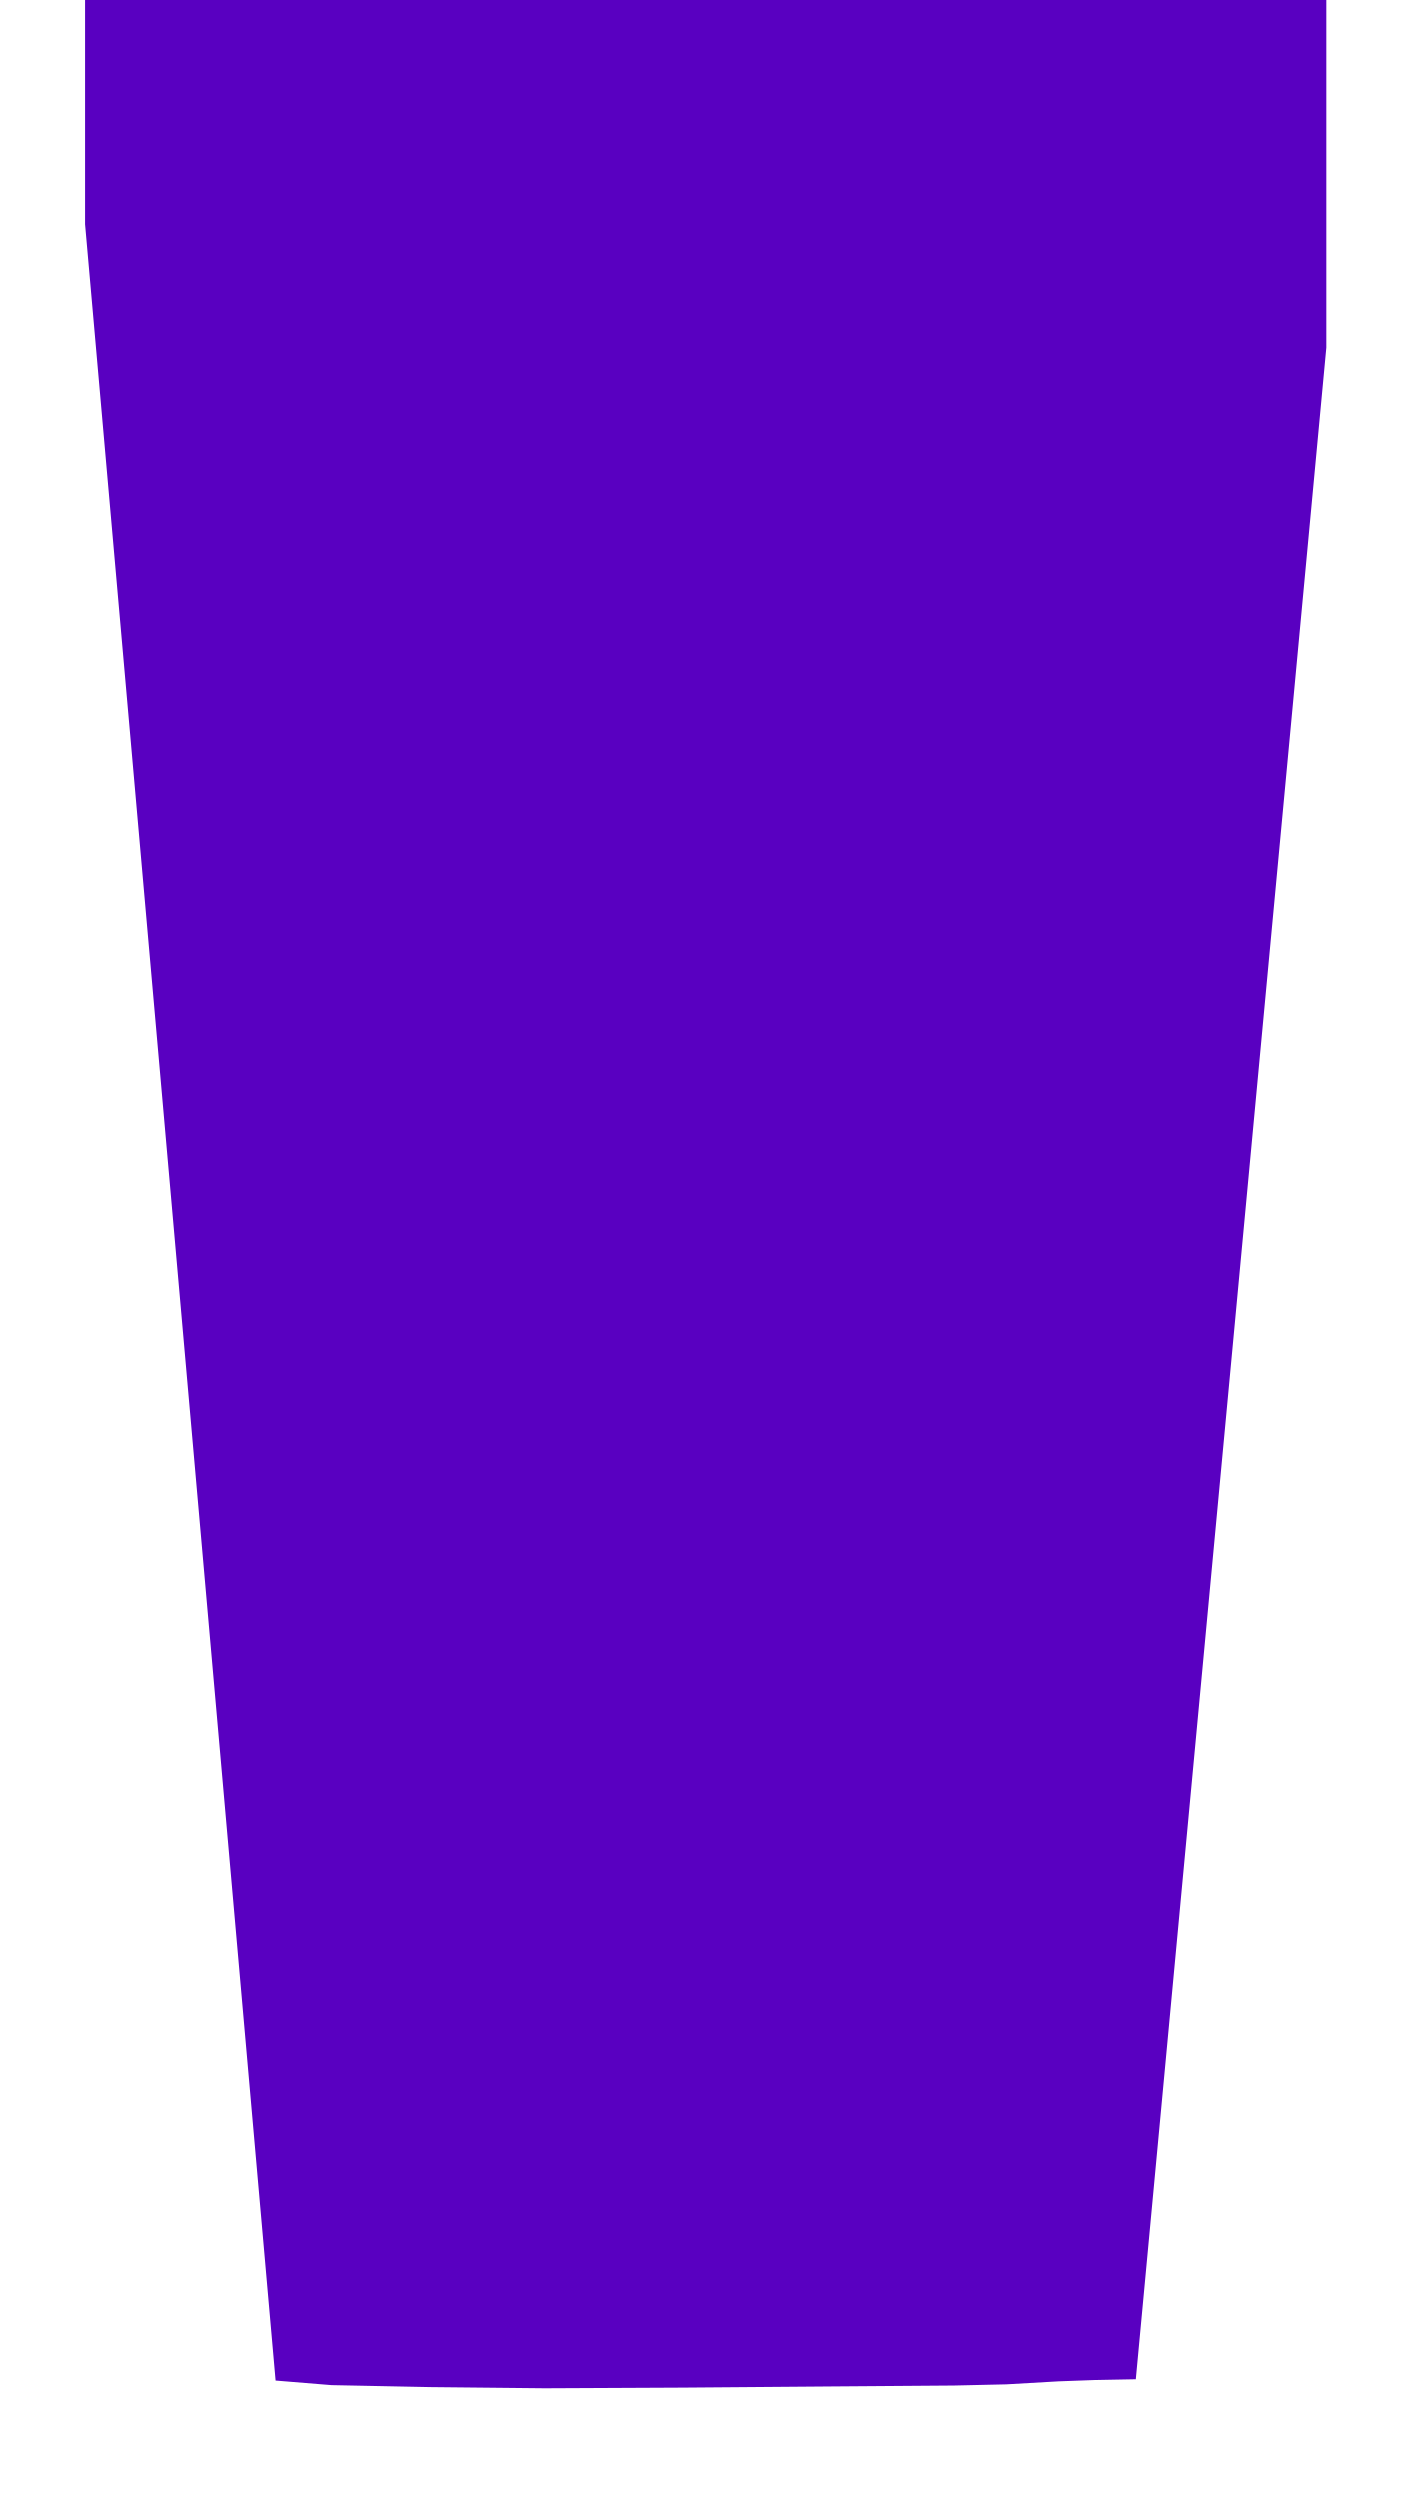
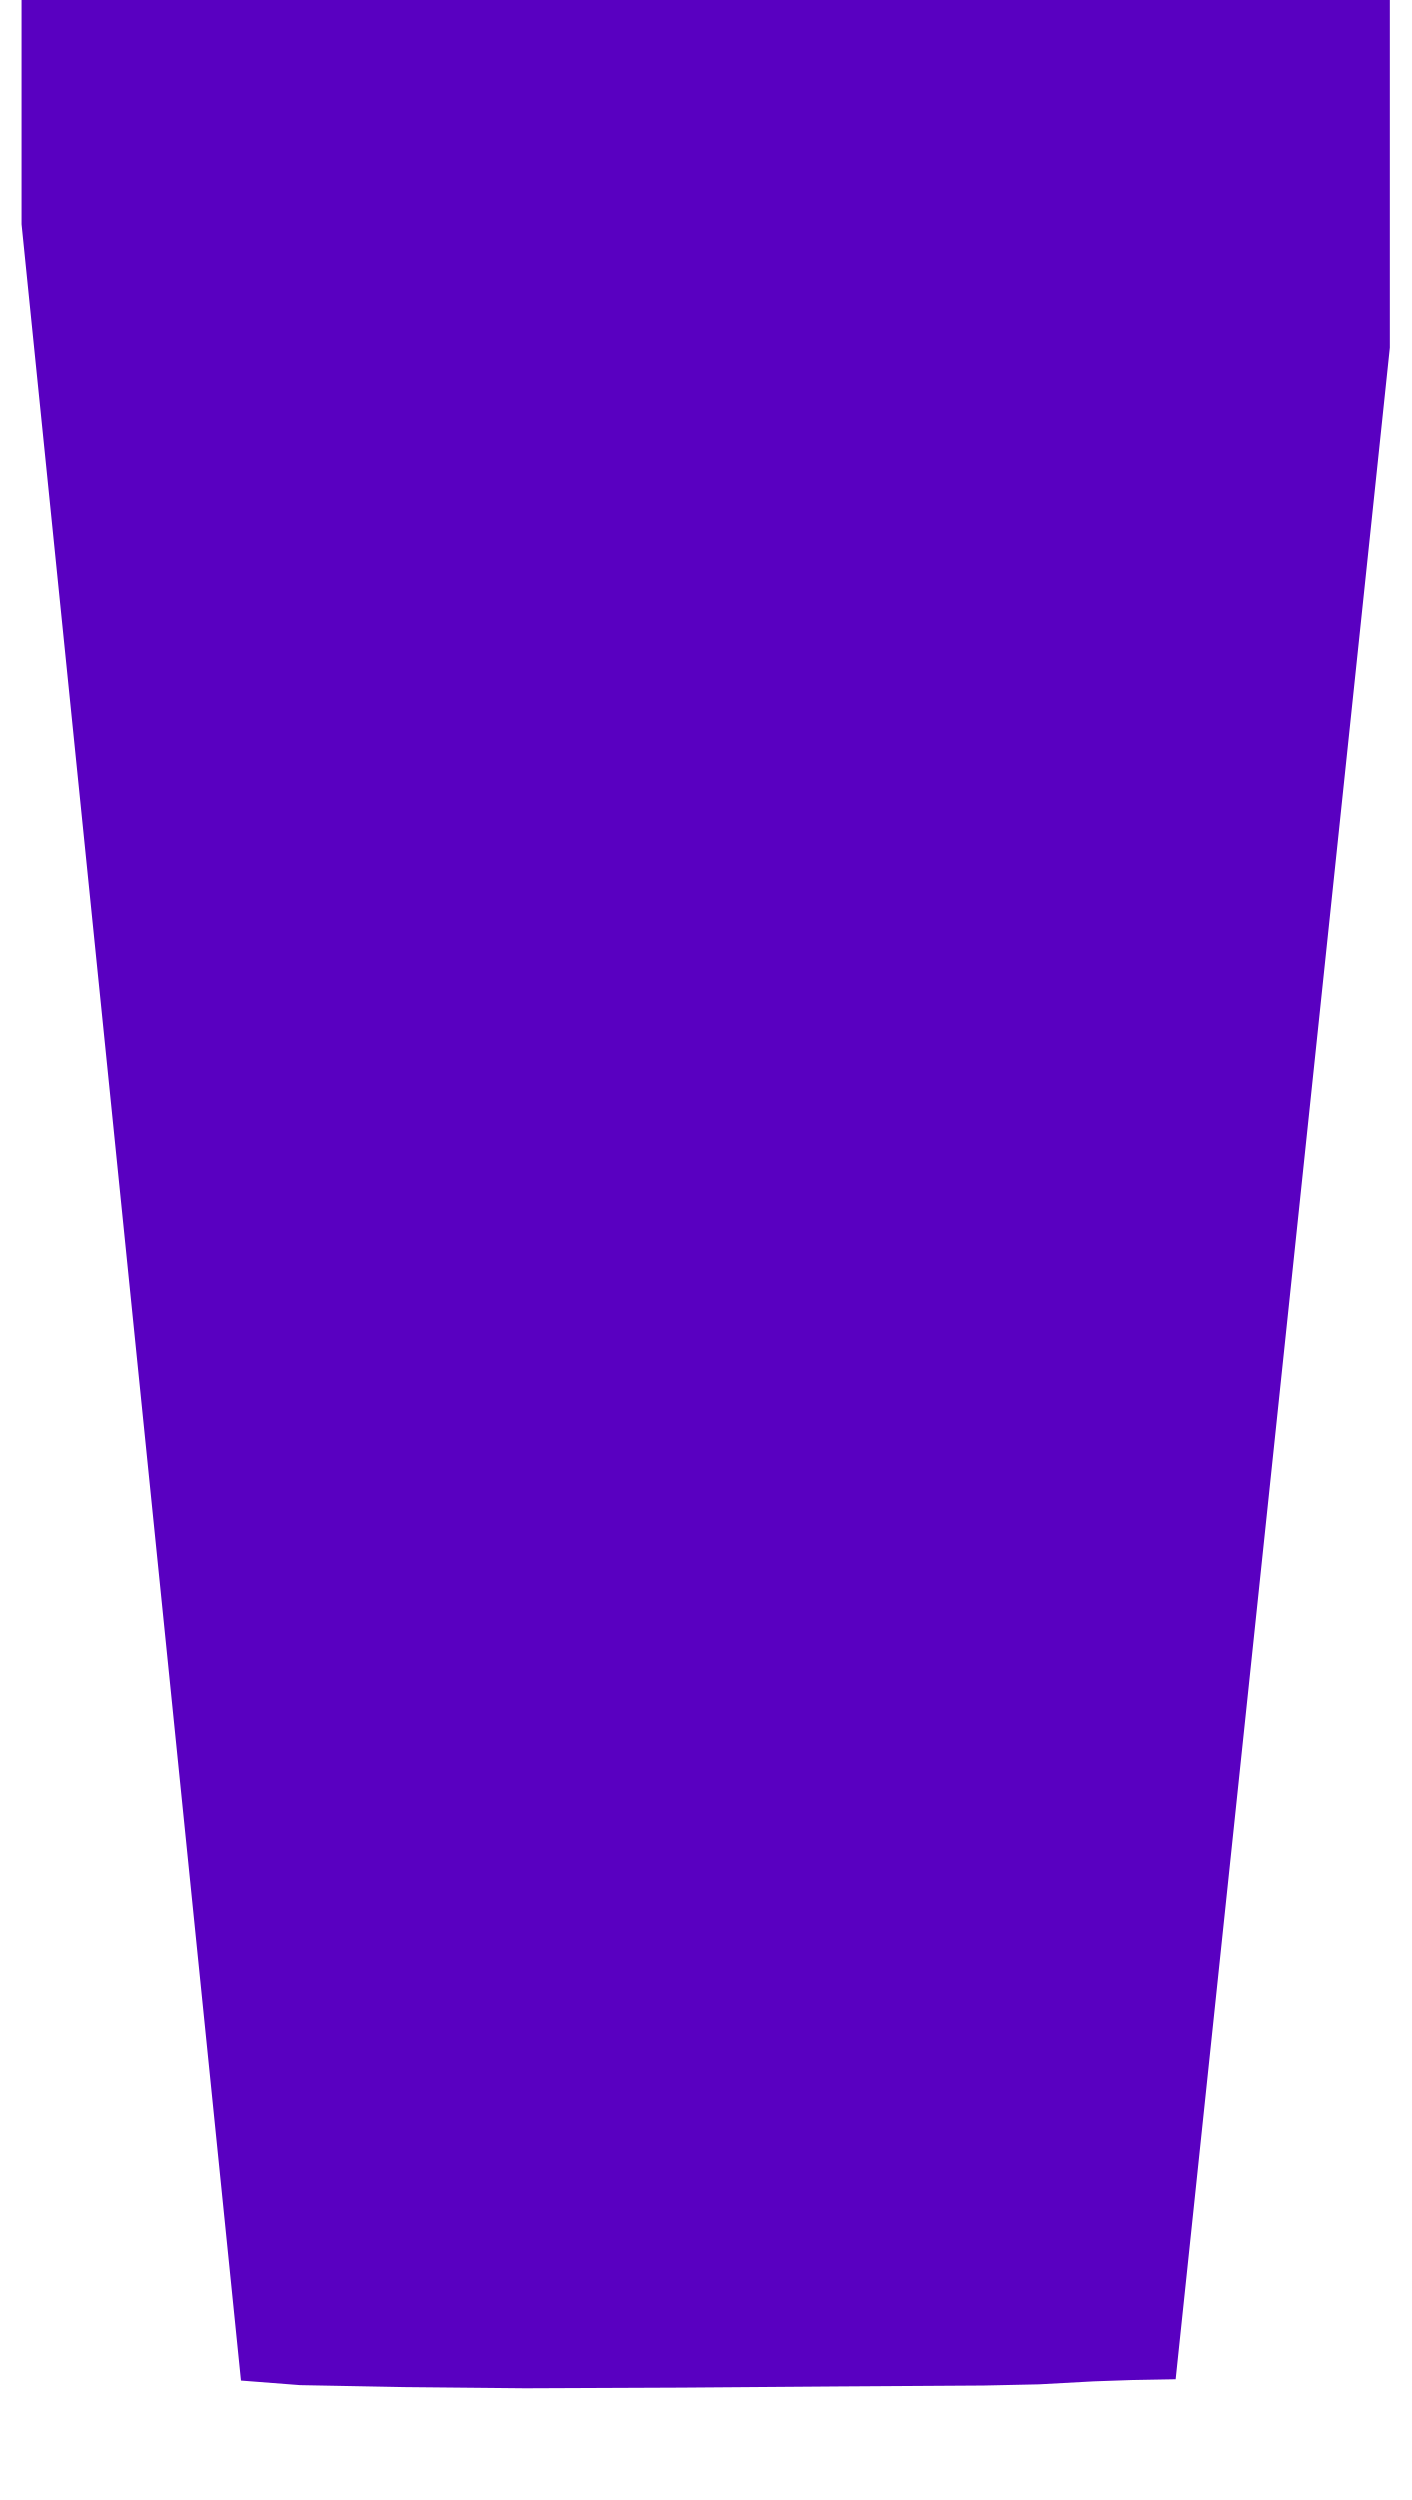
<svg xmlns="http://www.w3.org/2000/svg" version="1.1" viewBox="0 0 1080 1913">
  <defs>
    <style>
      .cls-1 {
        fill: #5900c1;
      }
    </style>
  </defs>
  <g>
    <g id="Layer_1">
      <g id="Layer_1-2" data-name="Layer_1">
        <g id="Layer_1-2">
-           <polygon class="cls-1" points="65.1 171.6 210.9 1821.6 253.7 1825.1 329.2 1826.6 416.8 1827.5 522.6 1827 636.1 1826.1 730 1825.4 770 1824.5 809.9 1822.2 837.5 1821.2 869.1 1820.6 1014.9 266 1014.9 0 65.1 0 65.1 171.6" />
+           <g id="Layer_1-2-2" data-name="Layer_1-2">
+             <polygon class="cls-1" points="16.5 171.6 184.4 1821.6 229.6 1825.1 309.4 1826.6 401.9 1827.5 521.6 1827 641.5 1826.1 752.7 1825.4 794.9 1824.5 837 1822.2 866.2 1821.2 899.6 1820.6 1063.5 266 1063.5 0 16.5 0 16.5 171.6" />
+           </g>
        </g>
      </g>
    </g>
  </g>
</svg>
